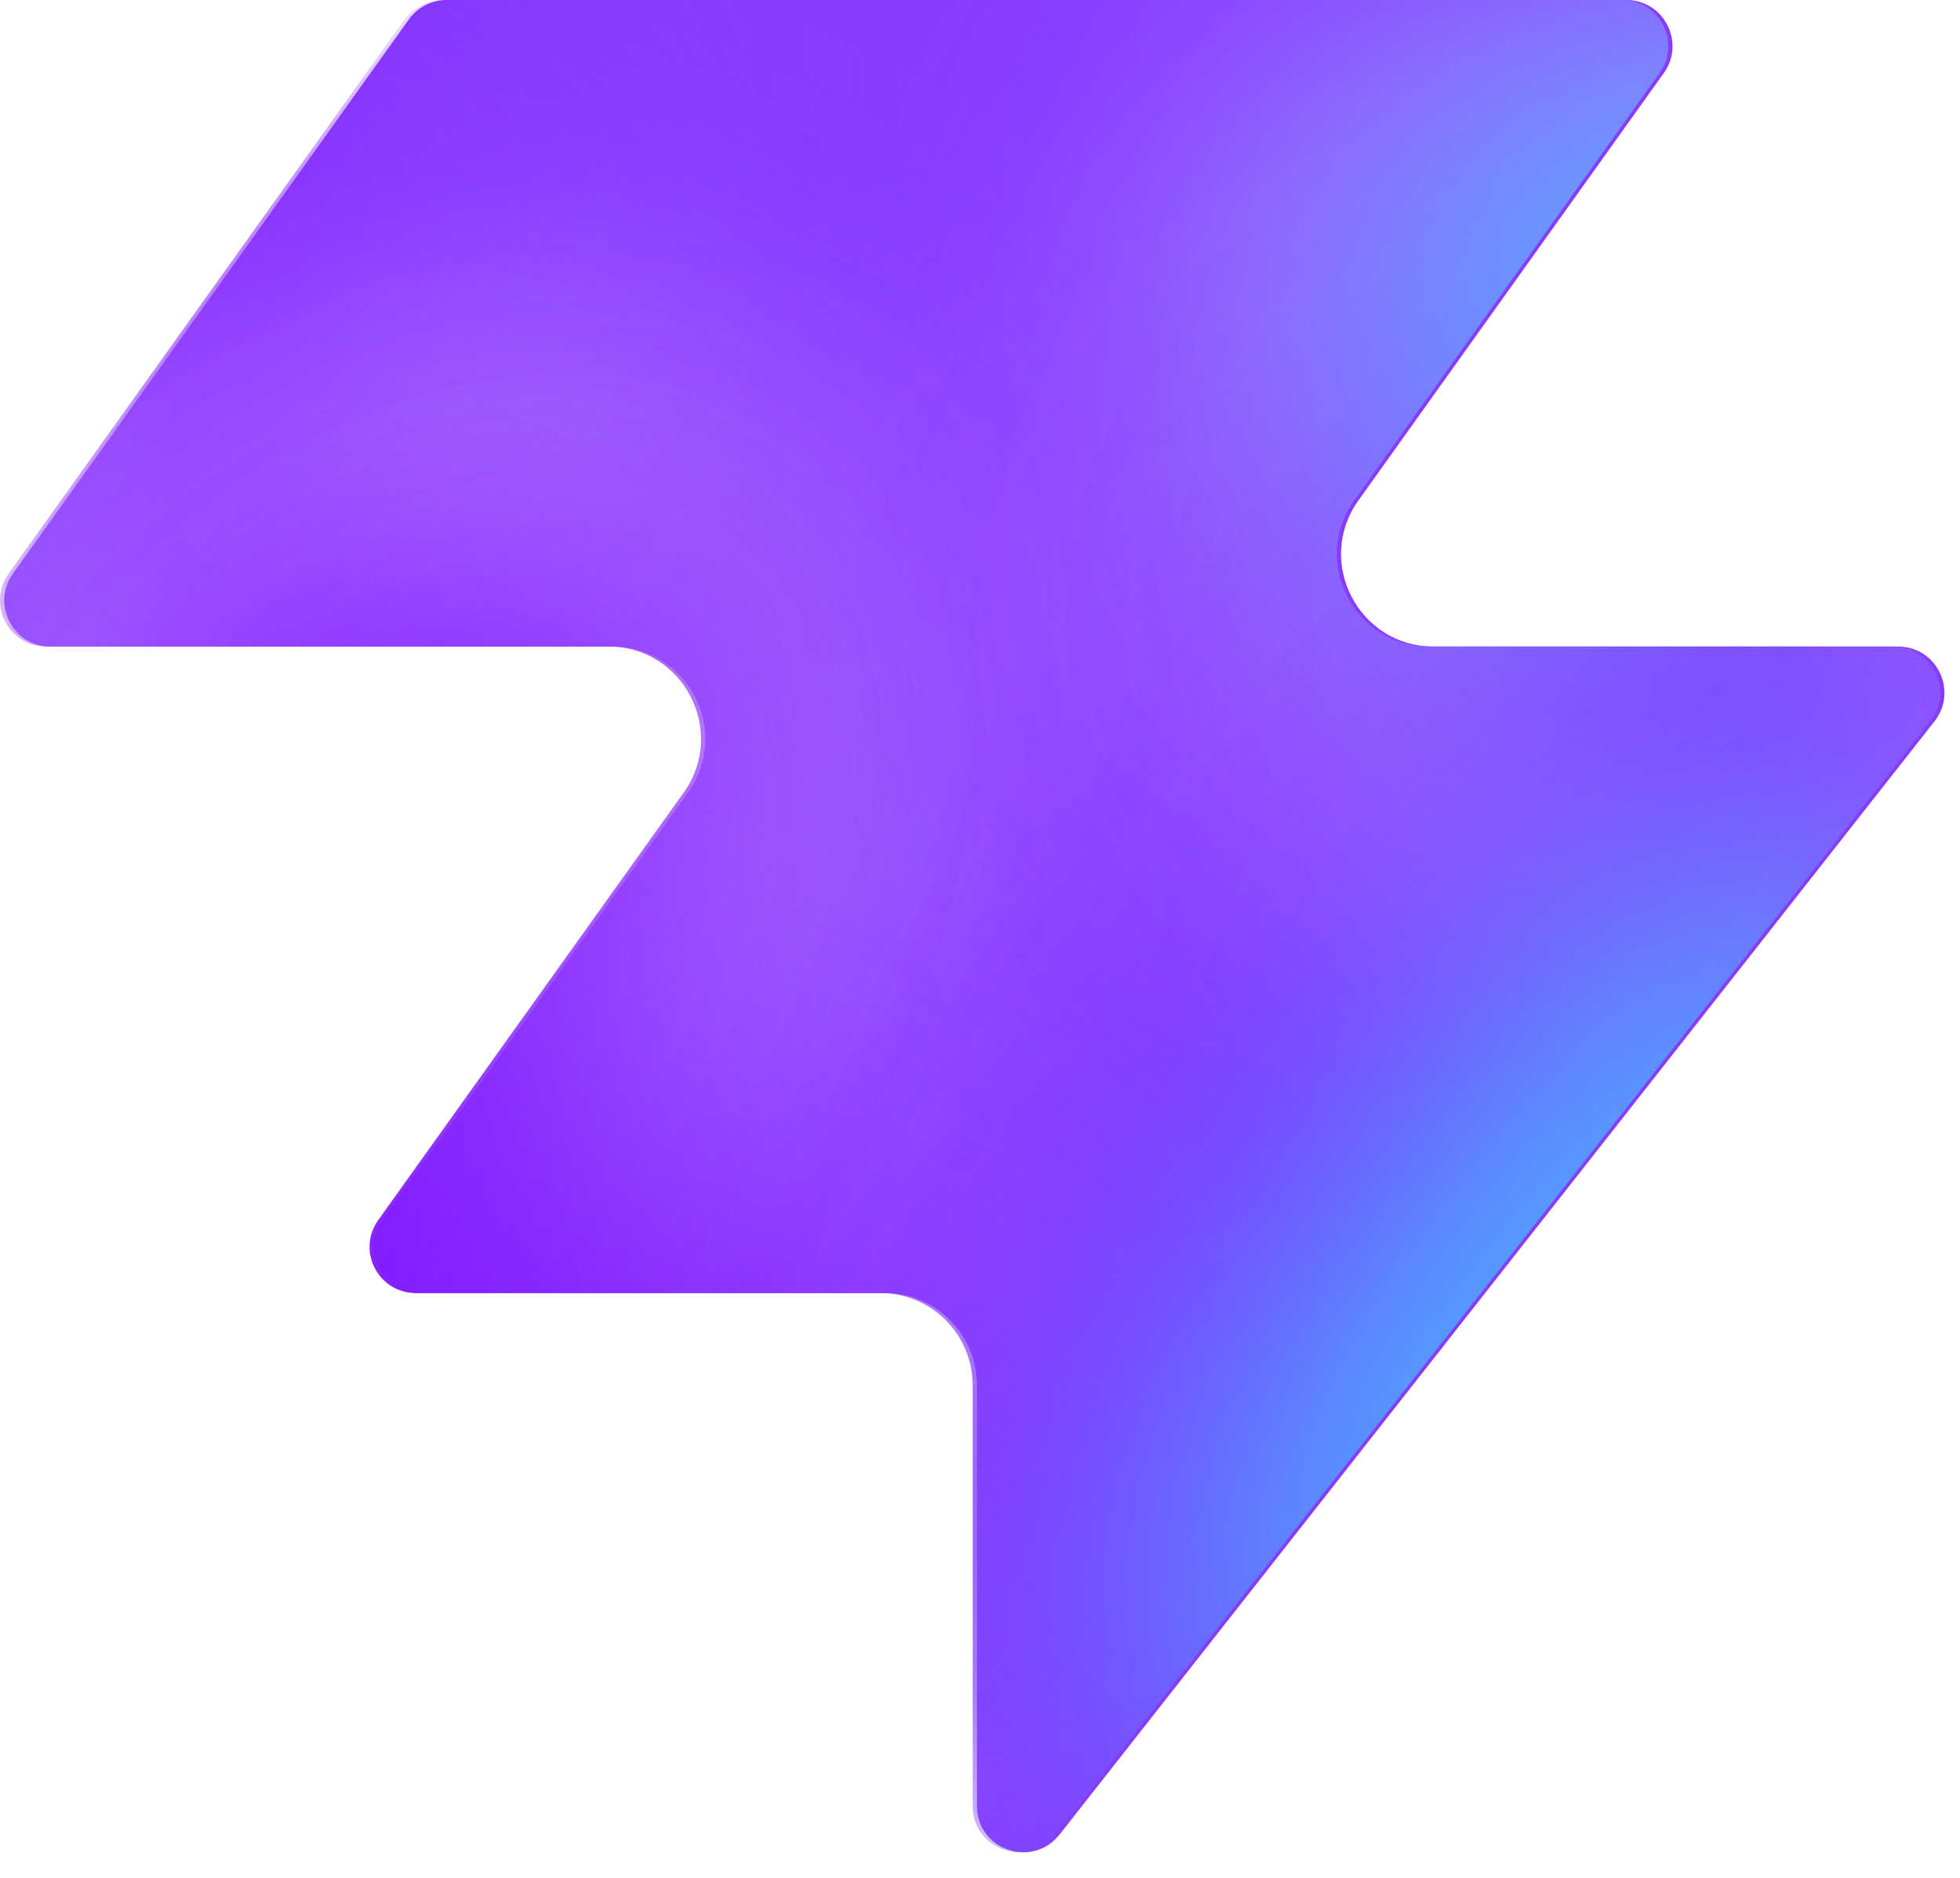
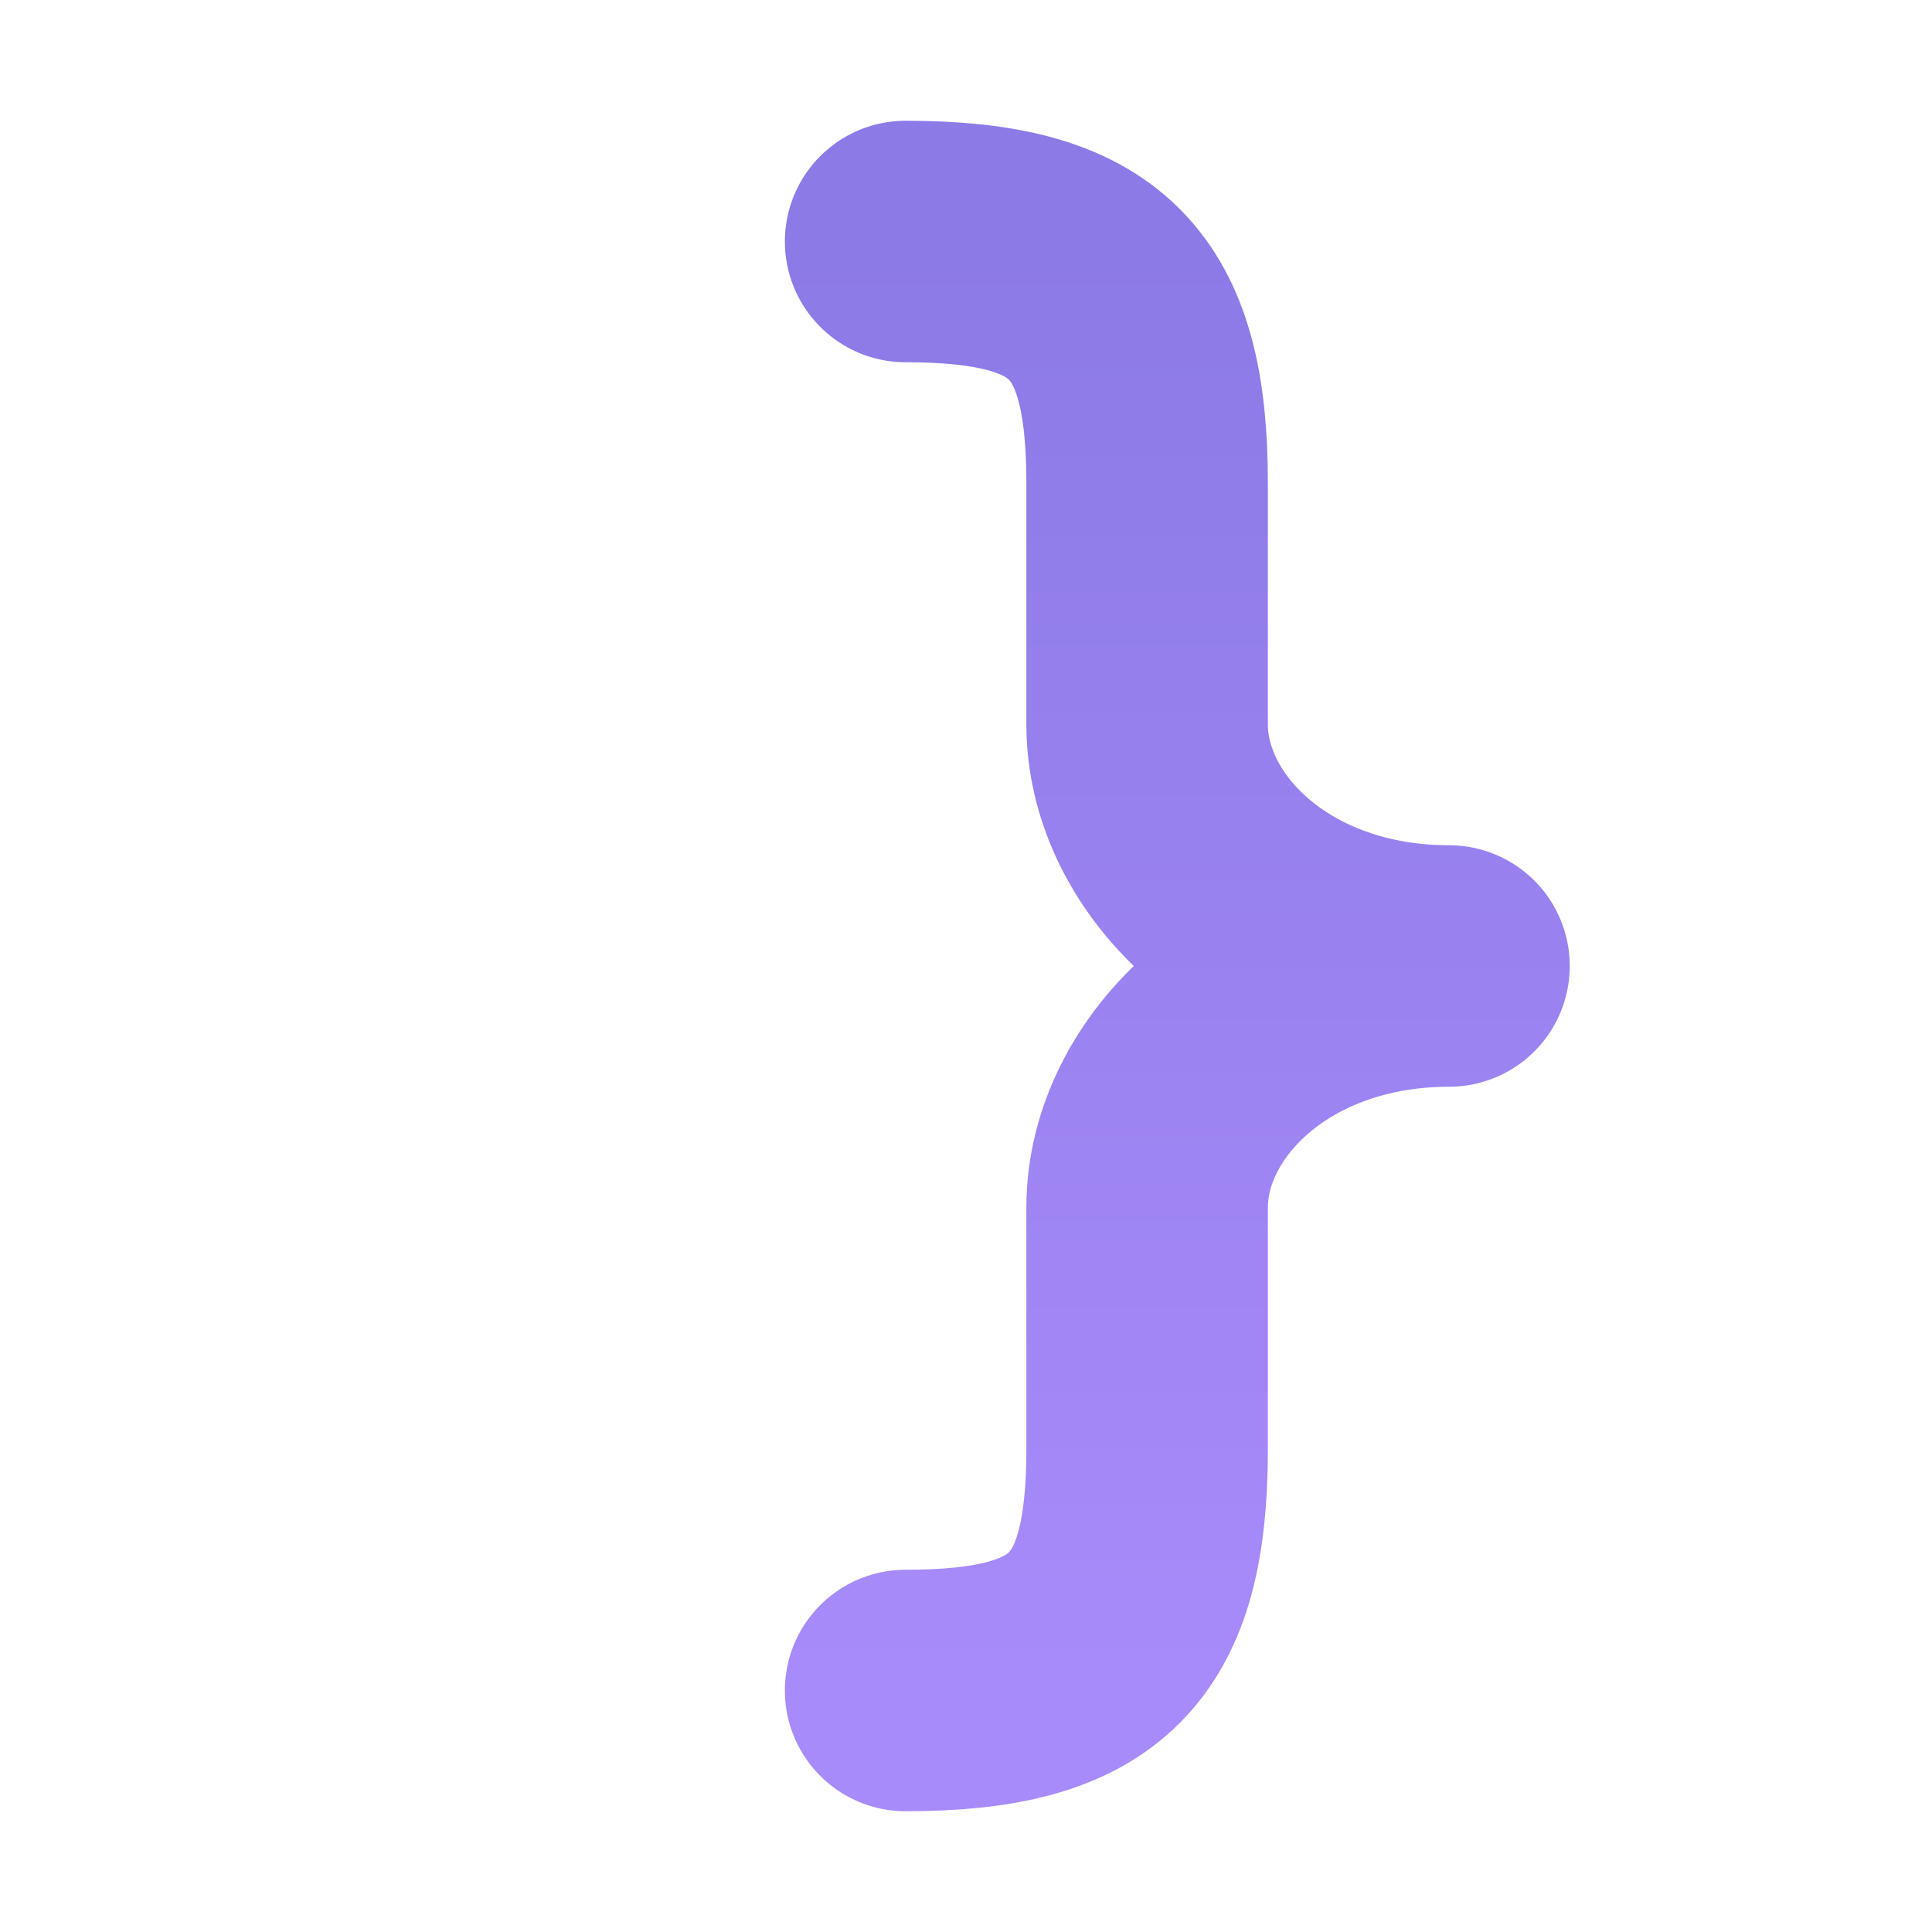
- <svg xmlns="http://www.w3.org/2000/svg" width="48" height="46" fill="none" viewBox="0 0 48 46">
-   <path fill="#863bff" d="M25.946 44.938c-.664.845-2.021.375-2.021-.698V33.937a2.26 2.26 0 0 0-2.262-2.262H10.287c-.92 0-1.456-1.04-.92-1.788l7.48-10.471c1.07-1.497 0-3.578-1.842-3.578H1.237c-.92 0-1.456-1.04-.92-1.788L10.013.474c.214-.297.556-.474.92-.474h28.894c.92 0 1.456 1.04.92 1.788l-7.48 10.471c-1.07 1.498 0 3.579 1.842 3.579h11.377c.943 0 1.473 1.088.89 1.83L25.947 44.94z" style="fill:#863bff;fill:color(display-p3 .525 .23 1);fill-opacity:1" />
-   <mask id="a" width="48" height="46" x="0" y="0" maskUnits="userSpaceOnUse" style="mask-type:alpha">
-     <path fill="#000" d="M25.842 44.938c-.664.844-2.021.375-2.021-.698V33.937a2.26 2.26 0 0 0-2.262-2.262H10.183c-.92 0-1.456-1.04-.92-1.788l7.48-10.471c1.07-1.498 0-3.579-1.842-3.579H1.133c-.92 0-1.456-1.04-.92-1.787L9.91.473c.214-.297.556-.474.92-.474h28.894c.92 0 1.456 1.04.92 1.788l-7.48 10.471c-1.07 1.498 0 3.578 1.842 3.578h11.377c.943 0 1.473 1.088.89 1.832L25.843 44.94z" style="fill:#000;fill-opacity:1" />
-   </mask>
-   <g mask="url(#a)">
-     <g filter="url(#b)">
-       <ellipse cx="5.508" cy="14.704" fill="#ede6ff" rx="5.508" ry="14.704" style="fill:#ede6ff;fill:color(display-p3 .927 .903 1);fill-opacity:1" transform="matrix(.00324 1 1 -.00324 -4.47 31.516)" />
-     </g>
-     <g filter="url(#c)">
-       <ellipse cx="10.399" cy="29.851" fill="#ede6ff" rx="10.399" ry="29.851" style="fill:#ede6ff;fill:color(display-p3 .927 .903 1);fill-opacity:1" transform="matrix(.00324 1 1 -.00324 -39.328 7.883)" />
-     </g>
-     <g filter="url(#d)">
-       <ellipse cx="5.508" cy="30.487" fill="#7e14ff" rx="5.508" ry="30.487" style="fill:#7e14ff;fill:color(display-p3 .492 .077 1);fill-opacity:1" transform="rotate(89.814 -25.913 -14.639)scale(1 -1)" />
-     </g>
-     <g filter="url(#e)">
-       <ellipse cx="5.508" cy="30.599" fill="#7e14ff" rx="5.508" ry="30.599" style="fill:#7e14ff;fill:color(display-p3 .492 .077 1);fill-opacity:1" transform="rotate(89.814 -32.644 -3.334)scale(1 -1)" />
-     </g>
-     <g filter="url(#f)">
-       <ellipse cx="5.508" cy="30.599" fill="#7e14ff" rx="5.508" ry="30.599" style="fill:#7e14ff;fill:color(display-p3 .492 .077 1);fill-opacity:1" transform="matrix(.00324 1 1 -.00324 -34.34 30.47)" />
-     </g>
-     <g filter="url(#g)">
-       <ellipse cx="14.072" cy="22.078" fill="#ede6ff" rx="14.072" ry="22.078" style="fill:#ede6ff;fill:color(display-p3 .927 .903 1);fill-opacity:1" transform="rotate(93.35 24.506 48.493)scale(-1 1)" />
-     </g>
-     <g filter="url(#h)">
-       <ellipse cx="3.47" cy="21.501" fill="#7e14ff" rx="3.47" ry="21.501" style="fill:#7e14ff;fill:color(display-p3 .492 .077 1);fill-opacity:1" transform="rotate(89.009 28.708 47.59)scale(-1 1)" />
-     </g>
-     <g filter="url(#i)">
-       <ellipse cx="3.47" cy="21.501" fill="#7e14ff" rx="3.47" ry="21.501" style="fill:#7e14ff;fill:color(display-p3 .492 .077 1);fill-opacity:1" transform="rotate(89.009 28.708 47.59)scale(-1 1)" />
-     </g>
-     <g filter="url(#j)">
-       <ellipse cx=".387" cy="8.972" fill="#7e14ff" rx="4.407" ry="29.108" style="fill:#7e14ff;fill:color(display-p3 .492 .077 1);fill-opacity:1" transform="rotate(39.51 .387 8.972)" />
-     </g>
-     <g filter="url(#k)">
-       <ellipse cx="47.523" cy="-6.092" fill="#7e14ff" rx="4.407" ry="29.108" style="fill:#7e14ff;fill:color(display-p3 .492 .077 1);fill-opacity:1" transform="rotate(37.892 47.523 -6.092)" />
-     </g>
-     <g filter="url(#l)">
-       <ellipse cx="41.412" cy="6.333" fill="#47bfff" rx="5.971" ry="9.665" style="fill:#47bfff;fill:color(display-p3 .28 .748 1);fill-opacity:1" transform="rotate(37.892 41.412 6.333)" />
-     </g>
-     <g filter="url(#m)">
-       <ellipse cx="-1.879" cy="38.332" fill="#7e14ff" rx="4.407" ry="29.108" style="fill:#7e14ff;fill:color(display-p3 .492 .077 1);fill-opacity:1" transform="rotate(37.892 -1.88 38.332)" />
-     </g>
-     <g filter="url(#n)">
-       <ellipse cx="-1.879" cy="38.332" fill="#7e14ff" rx="4.407" ry="29.108" style="fill:#7e14ff;fill:color(display-p3 .492 .077 1);fill-opacity:1" transform="rotate(37.892 -1.88 38.332)" />
-     </g>
-     <g filter="url(#o)">
-       <ellipse cx="35.651" cy="29.907" fill="#7e14ff" rx="4.407" ry="29.108" style="fill:#7e14ff;fill:color(display-p3 .492 .077 1);fill-opacity:1" transform="rotate(37.892 35.651 29.907)" />
-     </g>
-     <g filter="url(#p)">
-       <ellipse cx="38.418" cy="32.4" fill="#47bfff" rx="5.971" ry="15.297" style="fill:#47bfff;fill:color(display-p3 .28 .748 1);fill-opacity:1" transform="rotate(37.892 38.418 32.4)" />
-     </g>
-   </g>
+ <svg xmlns="http://www.w3.org/2000/svg" viewBox="0 0 32 32" width="32" height="32" fill="none">
  <defs>
-     <filter id="b" width="60.045" height="41.654" x="-19.77" y="16.149" color-interpolation-filters="sRGB" filterUnits="userSpaceOnUse">
-       <feFlood flood-opacity="0" result="BackgroundImageFix" />
-       <feBlend in="SourceGraphic" in2="BackgroundImageFix" result="shape" />
-       <feGaussianBlur result="effect1_foregroundBlur_2002_17158" stdDeviation="7.659" />
-     </filter>
-     <filter id="c" width="90.34" height="51.437" x="-54.613" y="-7.533" color-interpolation-filters="sRGB" filterUnits="userSpaceOnUse">
-       <feFlood flood-opacity="0" result="BackgroundImageFix" />
-       <feBlend in="SourceGraphic" in2="BackgroundImageFix" result="shape" />
-       <feGaussianBlur result="effect1_foregroundBlur_2002_17158" stdDeviation="7.659" />
-     </filter>
-     <filter id="d" width="79.355" height="29.4" x="-49.64" y="2.03" color-interpolation-filters="sRGB" filterUnits="userSpaceOnUse">
-       <feFlood flood-opacity="0" result="BackgroundImageFix" />
-       <feBlend in="SourceGraphic" in2="BackgroundImageFix" result="shape" />
-       <feGaussianBlur result="effect1_foregroundBlur_2002_17158" stdDeviation="4.596" />
-     </filter>
-     <filter id="e" width="79.579" height="29.4" x="-45.045" y="20.029" color-interpolation-filters="sRGB" filterUnits="userSpaceOnUse">
-       <feFlood flood-opacity="0" result="BackgroundImageFix" />
-       <feBlend in="SourceGraphic" in2="BackgroundImageFix" result="shape" />
-       <feGaussianBlur result="effect1_foregroundBlur_2002_17158" stdDeviation="4.596" />
-     </filter>
-     <filter id="f" width="79.579" height="29.4" x="-43.513" y="21.178" color-interpolation-filters="sRGB" filterUnits="userSpaceOnUse">
-       <feFlood flood-opacity="0" result="BackgroundImageFix" />
-       <feBlend in="SourceGraphic" in2="BackgroundImageFix" result="shape" />
-       <feGaussianBlur result="effect1_foregroundBlur_2002_17158" stdDeviation="4.596" />
-     </filter>
-     <filter id="g" width="74.749" height="58.852" x="15.756" y="-17.901" color-interpolation-filters="sRGB" filterUnits="userSpaceOnUse">
-       <feFlood flood-opacity="0" result="BackgroundImageFix" />
-       <feBlend in="SourceGraphic" in2="BackgroundImageFix" result="shape" />
-       <feGaussianBlur result="effect1_foregroundBlur_2002_17158" stdDeviation="7.659" />
-     </filter>
-     <filter id="h" width="61.377" height="25.362" x="23.548" y="2.284" color-interpolation-filters="sRGB" filterUnits="userSpaceOnUse">
-       <feFlood flood-opacity="0" result="BackgroundImageFix" />
-       <feBlend in="SourceGraphic" in2="BackgroundImageFix" result="shape" />
-       <feGaussianBlur result="effect1_foregroundBlur_2002_17158" stdDeviation="4.596" />
-     </filter>
-     <filter id="i" width="61.377" height="25.362" x="23.548" y="2.284" color-interpolation-filters="sRGB" filterUnits="userSpaceOnUse">
-       <feFlood flood-opacity="0" result="BackgroundImageFix" />
-       <feBlend in="SourceGraphic" in2="BackgroundImageFix" result="shape" />
-       <feGaussianBlur result="effect1_foregroundBlur_2002_17158" stdDeviation="4.596" />
-     </filter>
-     <filter id="j" width="56.045" height="63.649" x="-27.636" y="-22.853" color-interpolation-filters="sRGB" filterUnits="userSpaceOnUse">
-       <feFlood flood-opacity="0" result="BackgroundImageFix" />
-       <feBlend in="SourceGraphic" in2="BackgroundImageFix" result="shape" />
-       <feGaussianBlur result="effect1_foregroundBlur_2002_17158" stdDeviation="4.596" />
-     </filter>
-     <filter id="k" width="54.814" height="64.646" x="20.116" y="-38.415" color-interpolation-filters="sRGB" filterUnits="userSpaceOnUse">
-       <feFlood flood-opacity="0" result="BackgroundImageFix" />
-       <feBlend in="SourceGraphic" in2="BackgroundImageFix" result="shape" />
-       <feGaussianBlur result="effect1_foregroundBlur_2002_17158" stdDeviation="4.596" />
-     </filter>
-     <filter id="l" width="33.541" height="35.313" x="24.641" y="-11.323" color-interpolation-filters="sRGB" filterUnits="userSpaceOnUse">
-       <feFlood flood-opacity="0" result="BackgroundImageFix" />
-       <feBlend in="SourceGraphic" in2="BackgroundImageFix" result="shape" />
-       <feGaussianBlur result="effect1_foregroundBlur_2002_17158" stdDeviation="4.596" />
-     </filter>
-     <filter id="m" width="54.814" height="64.646" x="-29.286" y="6.009" color-interpolation-filters="sRGB" filterUnits="userSpaceOnUse">
-       <feFlood flood-opacity="0" result="BackgroundImageFix" />
-       <feBlend in="SourceGraphic" in2="BackgroundImageFix" result="shape" />
-       <feGaussianBlur result="effect1_foregroundBlur_2002_17158" stdDeviation="4.596" />
-     </filter>
-     <filter id="n" width="54.814" height="64.646" x="-29.286" y="6.009" color-interpolation-filters="sRGB" filterUnits="userSpaceOnUse">
-       <feFlood flood-opacity="0" result="BackgroundImageFix" />
-       <feBlend in="SourceGraphic" in2="BackgroundImageFix" result="shape" />
-       <feGaussianBlur result="effect1_foregroundBlur_2002_17158" stdDeviation="4.596" />
-     </filter>
-     <filter id="o" width="54.814" height="64.646" x="8.244" y="-2.416" color-interpolation-filters="sRGB" filterUnits="userSpaceOnUse">
-       <feFlood flood-opacity="0" result="BackgroundImageFix" />
-       <feBlend in="SourceGraphic" in2="BackgroundImageFix" result="shape" />
-       <feGaussianBlur result="effect1_foregroundBlur_2002_17158" stdDeviation="4.596" />
-     </filter>
-     <filter id="p" width="39.409" height="43.623" x="18.713" y="10.588" color-interpolation-filters="sRGB" filterUnits="userSpaceOnUse">
-       <feFlood flood-opacity="0" result="BackgroundImageFix" />
-       <feBlend in="SourceGraphic" in2="BackgroundImageFix" result="shape" />
-       <feGaussianBlur result="effect1_foregroundBlur_2002_17158" stdDeviation="4.596" />
-     </filter>
+     <linearGradient id="logo-grad" x1="0" y1="0" x2="0" y2="1">
+       <stop offset="0%" stop-color="#8c7ae6" />
+       <stop offset="100%" stop-color="#a78bfa" />
+     </linearGradient>
  </defs>
+   <path d="M 15 4 C 18 4, 19 5, 19 8 L 19 12 C 19 14, 21 16, 24 16 C 21 16, 19 18, 19 20 L 19 24 C 19 27, 18 28, 15 28" stroke="url(#logo-grad)" stroke-width="4" stroke-linecap="round" stroke-linejoin="round" />
</svg>
